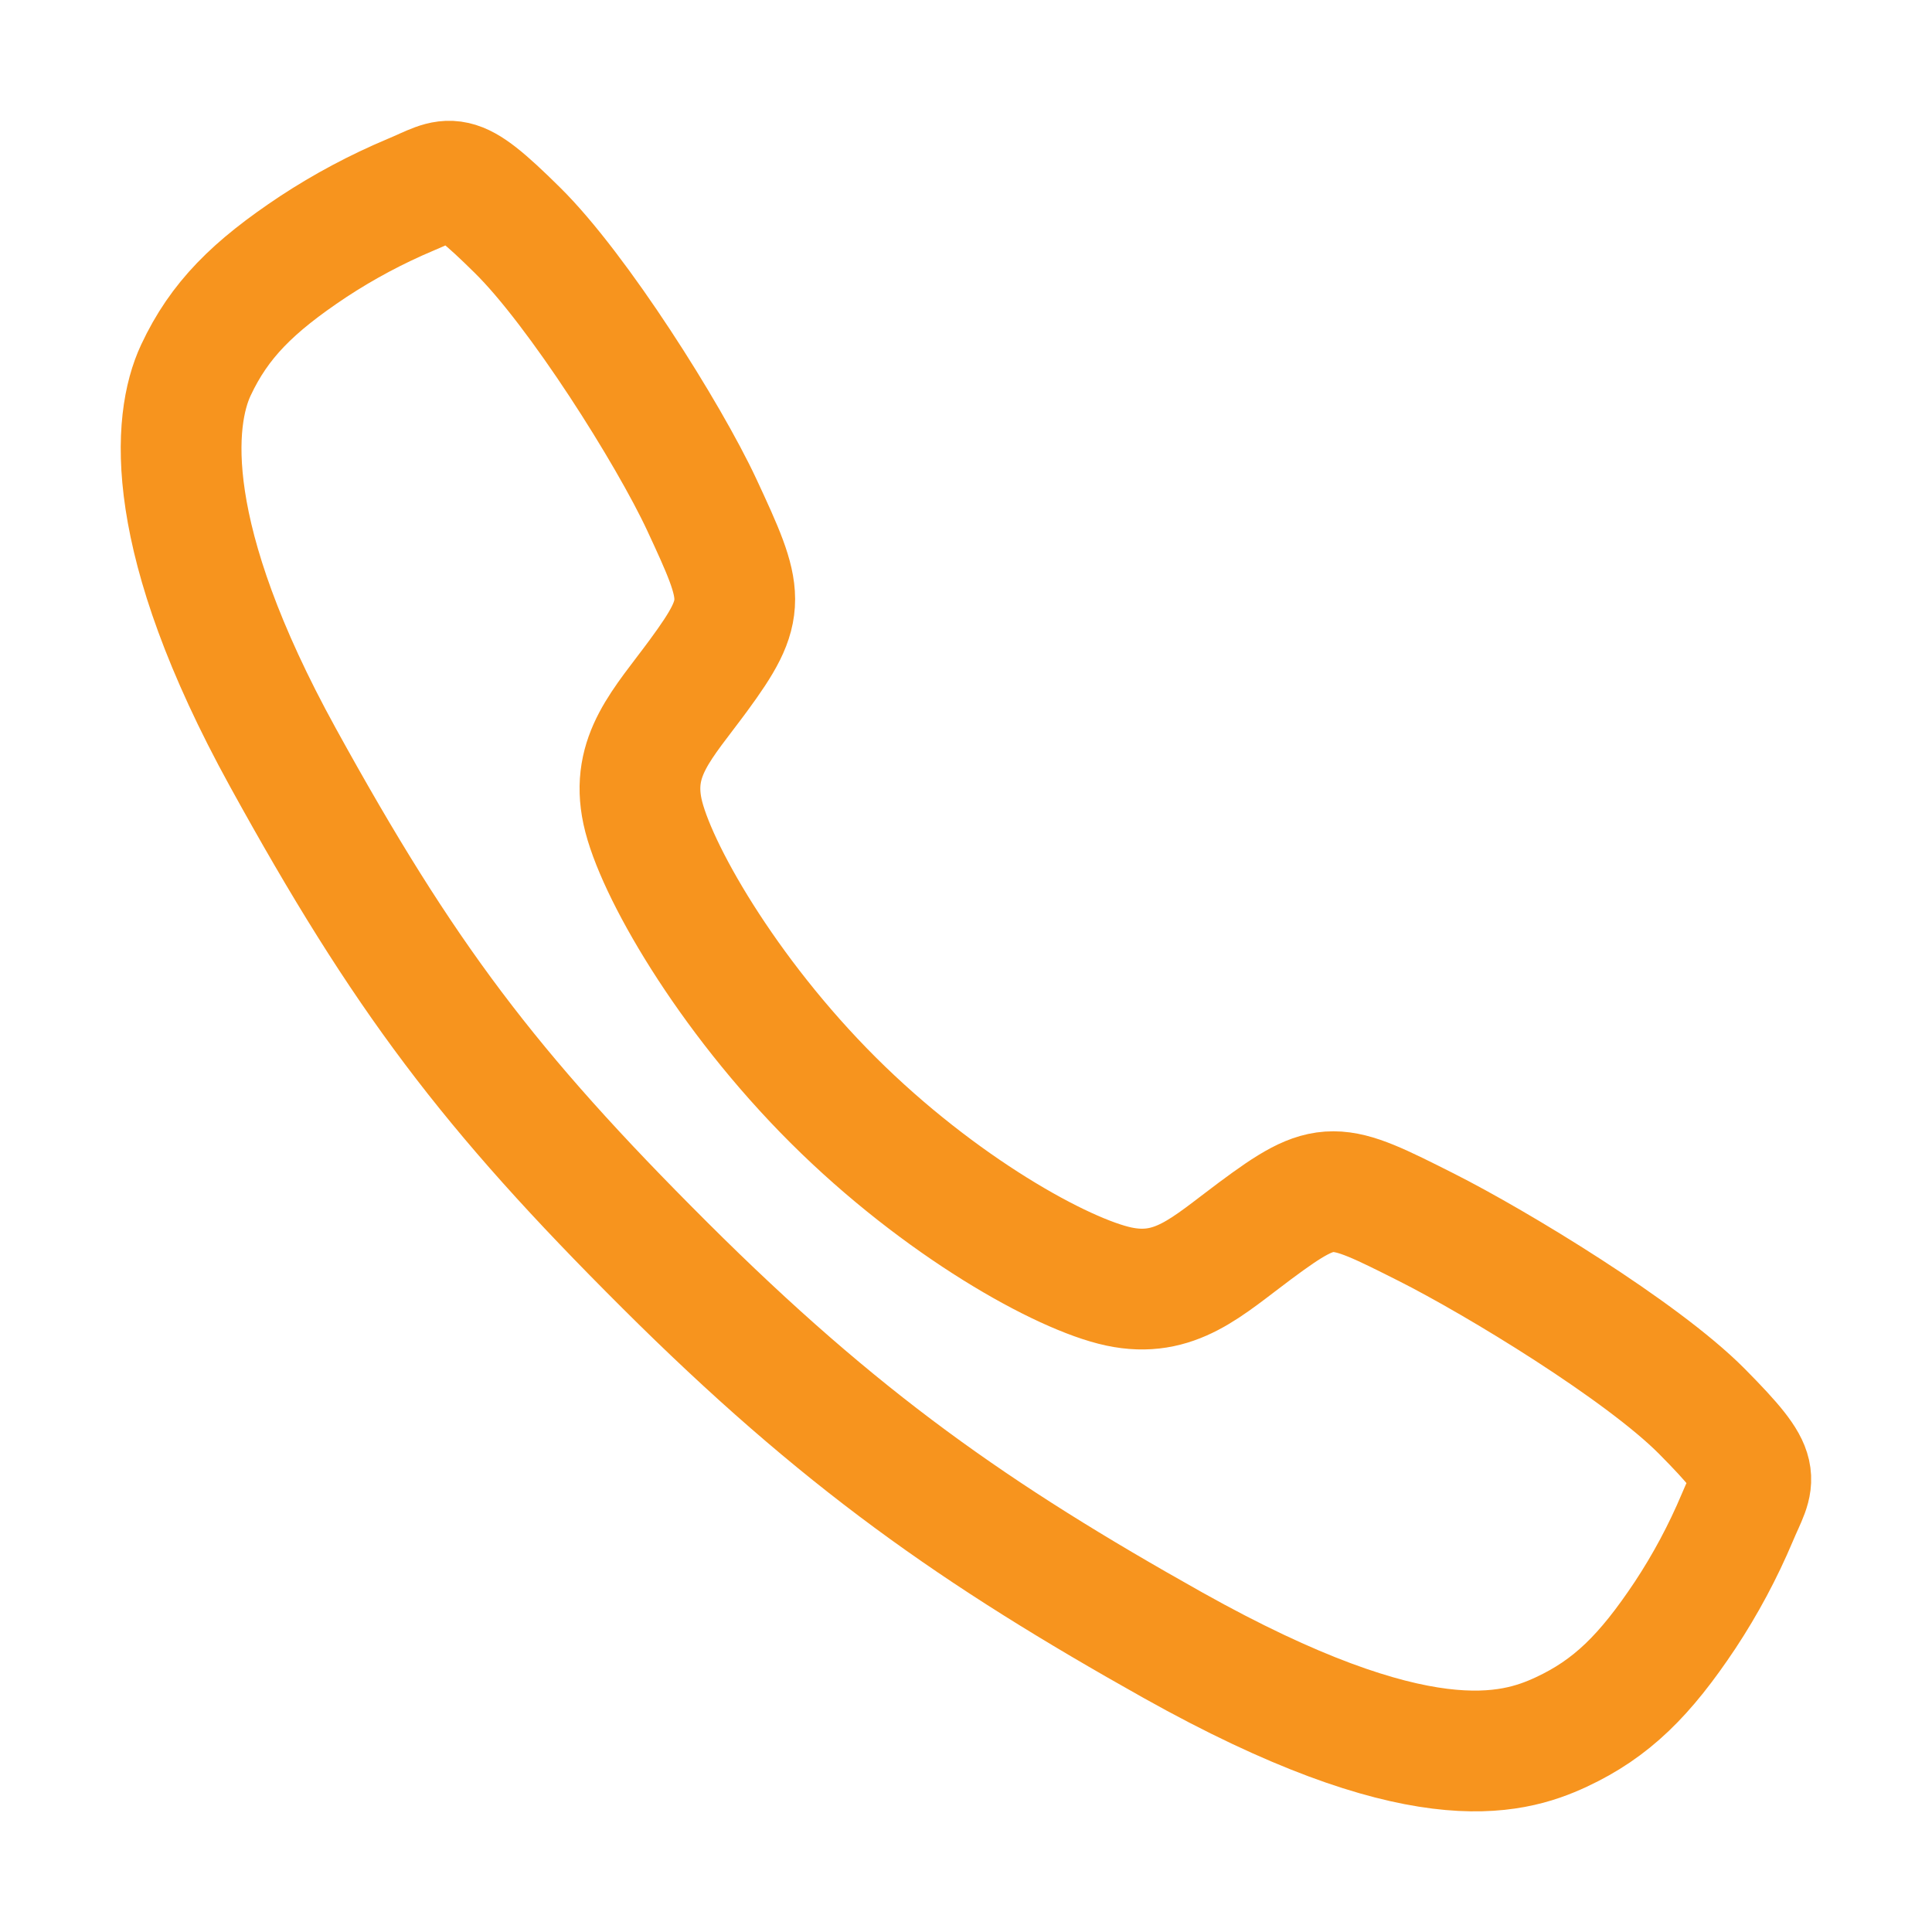
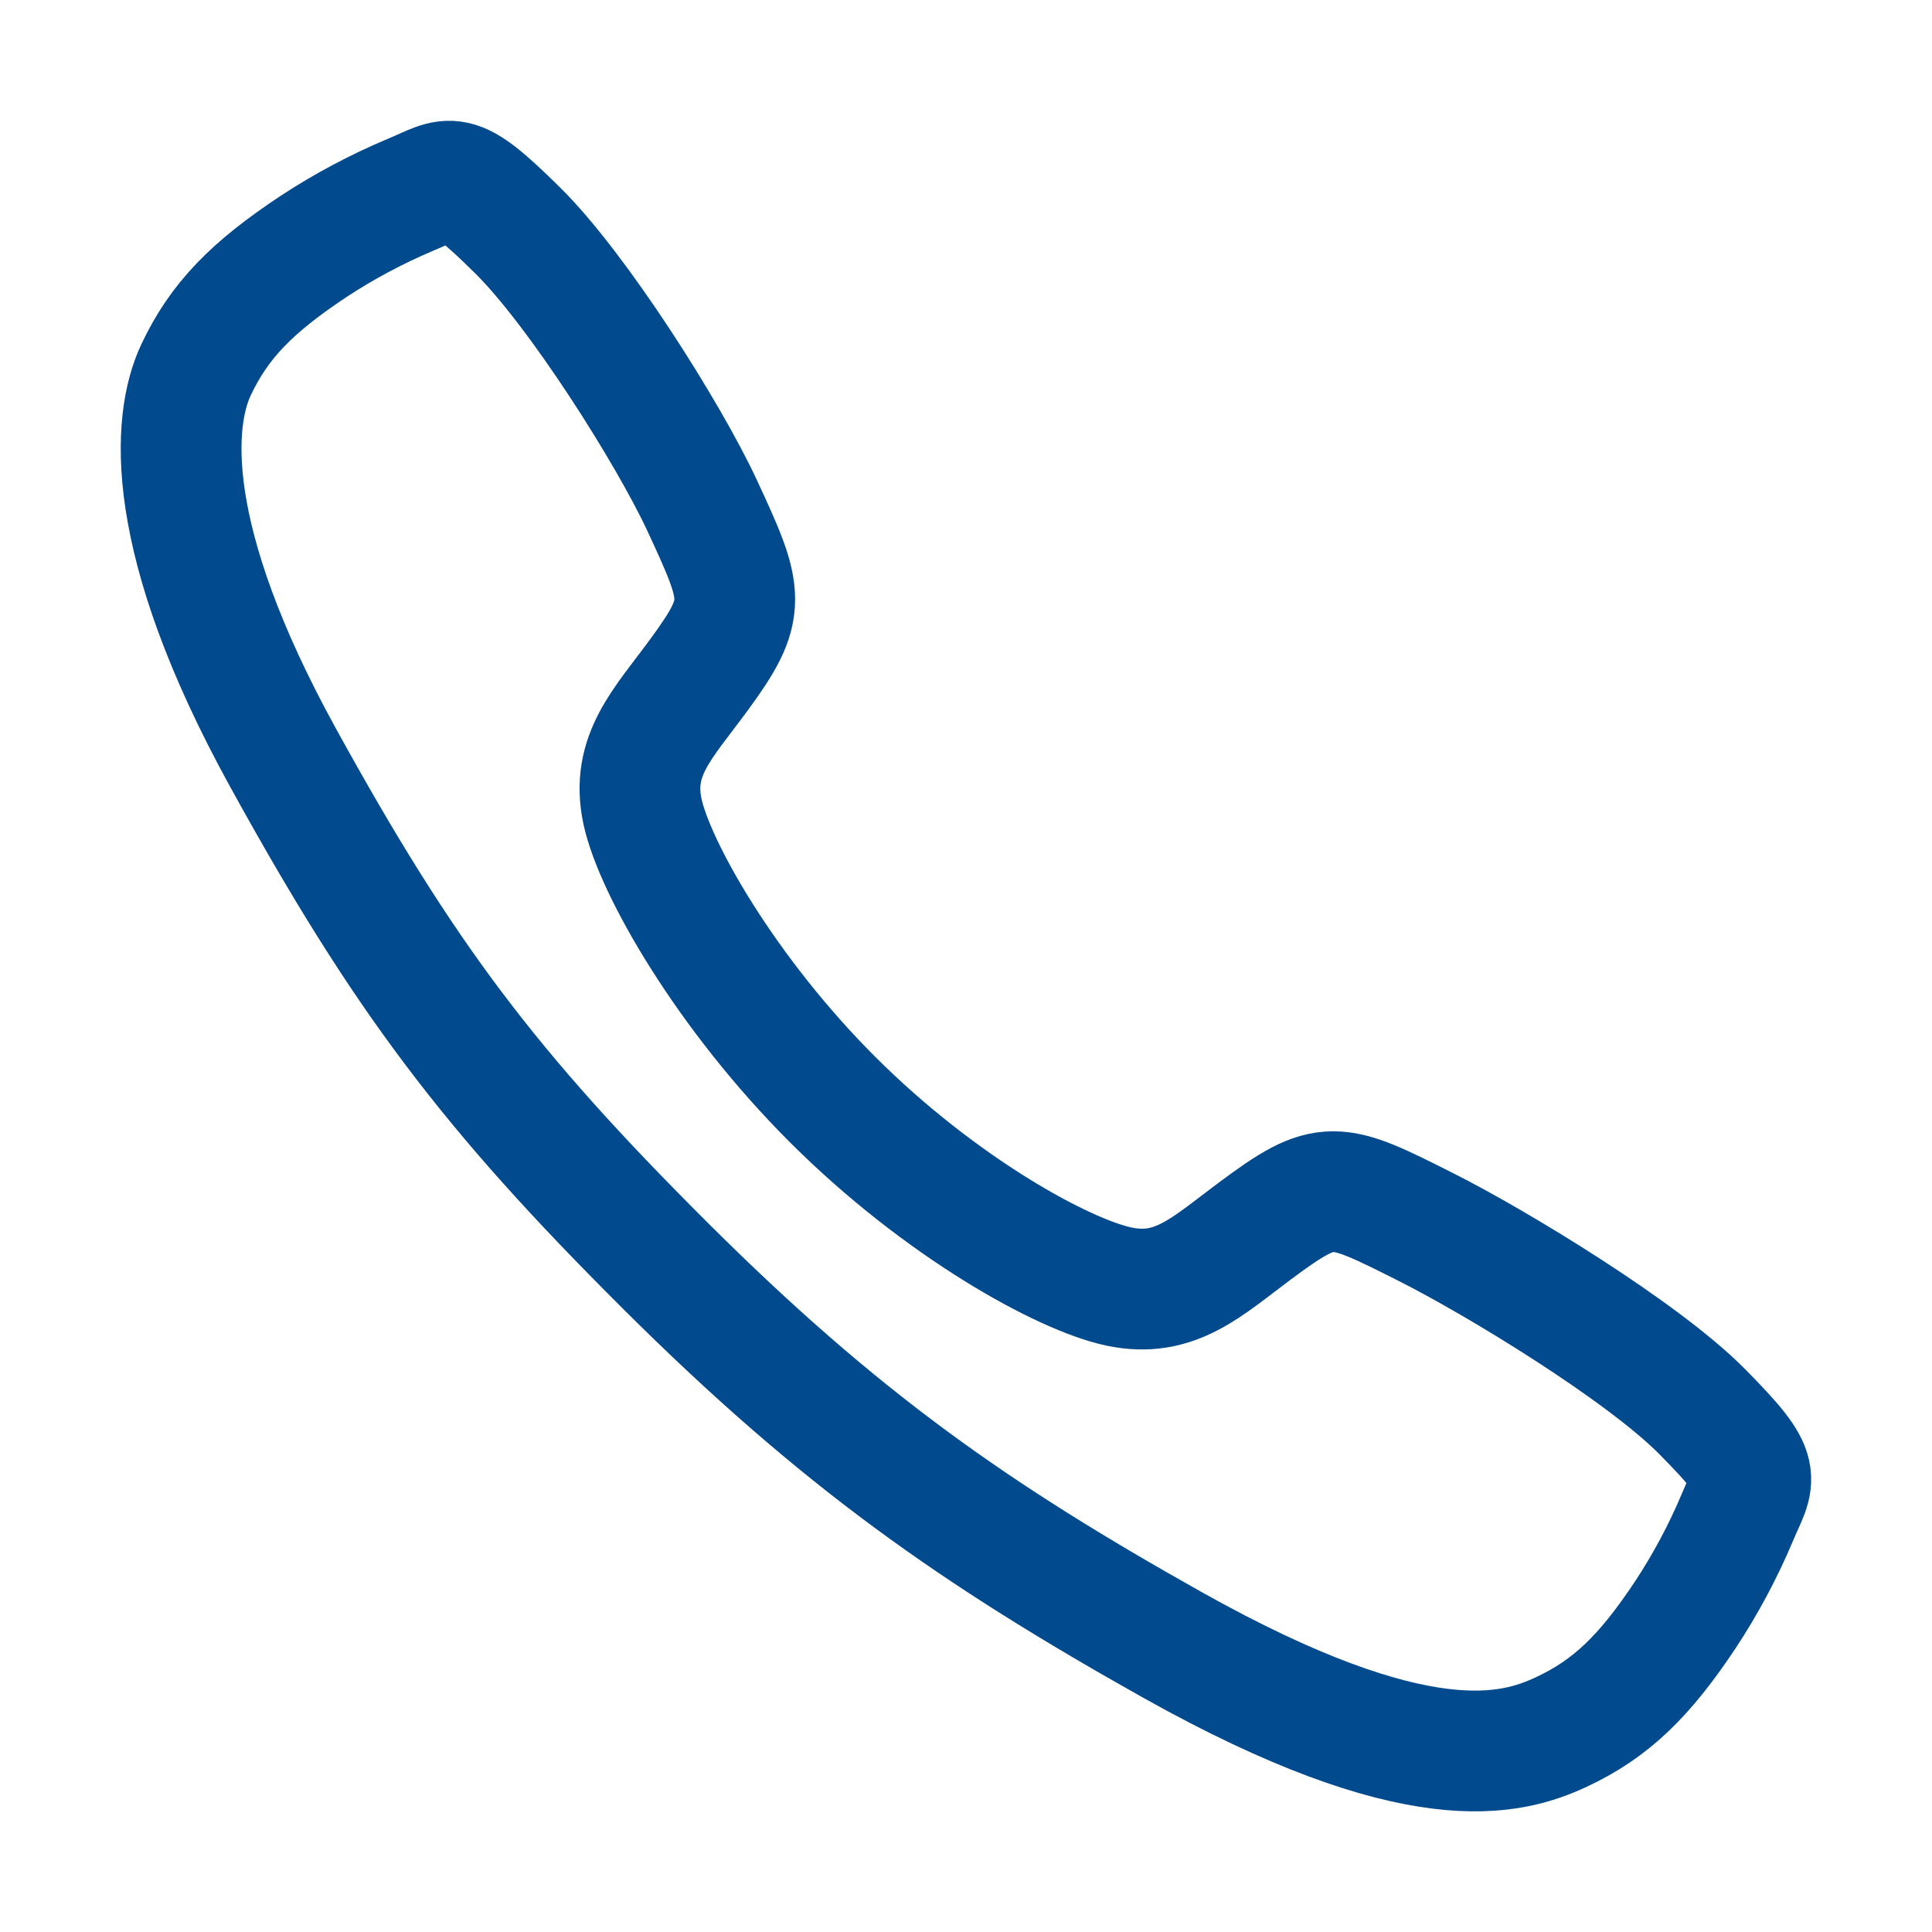
<svg xmlns="http://www.w3.org/2000/svg" class="ionicon" viewBox="0 0 512 512">
-   <path d="M451 374c-15.88-16-54.34-39.35-73-48.76-24.3-12.24-26.3-13.24-45.4.95-12.74 9.47-21.21 17.93-36.12 14.75s-47.31-21.11-75.68-49.39-47.34-61.62-50.53-76.48 5.41-23.23 14.79-36c13.22-18 12.22-21 .92-45.3-8.81-18.9-32.84-57-48.9-72.8C119.9 44 119.9 47 108.83 51.6A160.15 160.15 0 0083 65.37C67 76 58.12 84.83 51.91 98.1s-9 44.38 23.07 102.64 54.57 88.05 101.14 134.49S258.5 406.64 310.85 436c64.76 36.27 89.6 29.2 102.91 23s22.18-15 32.83-31a159.09 159.09 0 0013.8-25.8C465 391.17 468 391.17 451 374z" fill="none" stroke="#f7941e" stroke-miterlimit="10" stroke-width="32" />
+   <path d="M451 374c-15.88-16-54.34-39.35-73-48.76-24.3-12.24-26.3-13.24-45.4.95-12.74 9.47-21.21 17.93-36.12 14.75s-47.31-21.11-75.68-49.39-47.34-61.62-50.53-76.48 5.41-23.23 14.79-36c13.22-18 12.22-21 .92-45.3-8.81-18.9-32.84-57-48.9-72.8C119.9 44 119.9 47 108.83 51.6A160.15 160.15 0 0083 65.37C67 76 58.12 84.83 51.91 98.1s-9 44.38 23.07 102.64 54.57 88.05 101.14 134.49S258.5 406.64 310.85 436c64.76 36.27 89.6 29.2 102.91 23s22.18-15 32.83-31a159.09 159.09 0 0013.8-25.8C465 391.17 468 391.17 451 374z" fill="none" stroke="#004a8d" stroke-miterlimit="10" stroke-width="32" />
</svg>
